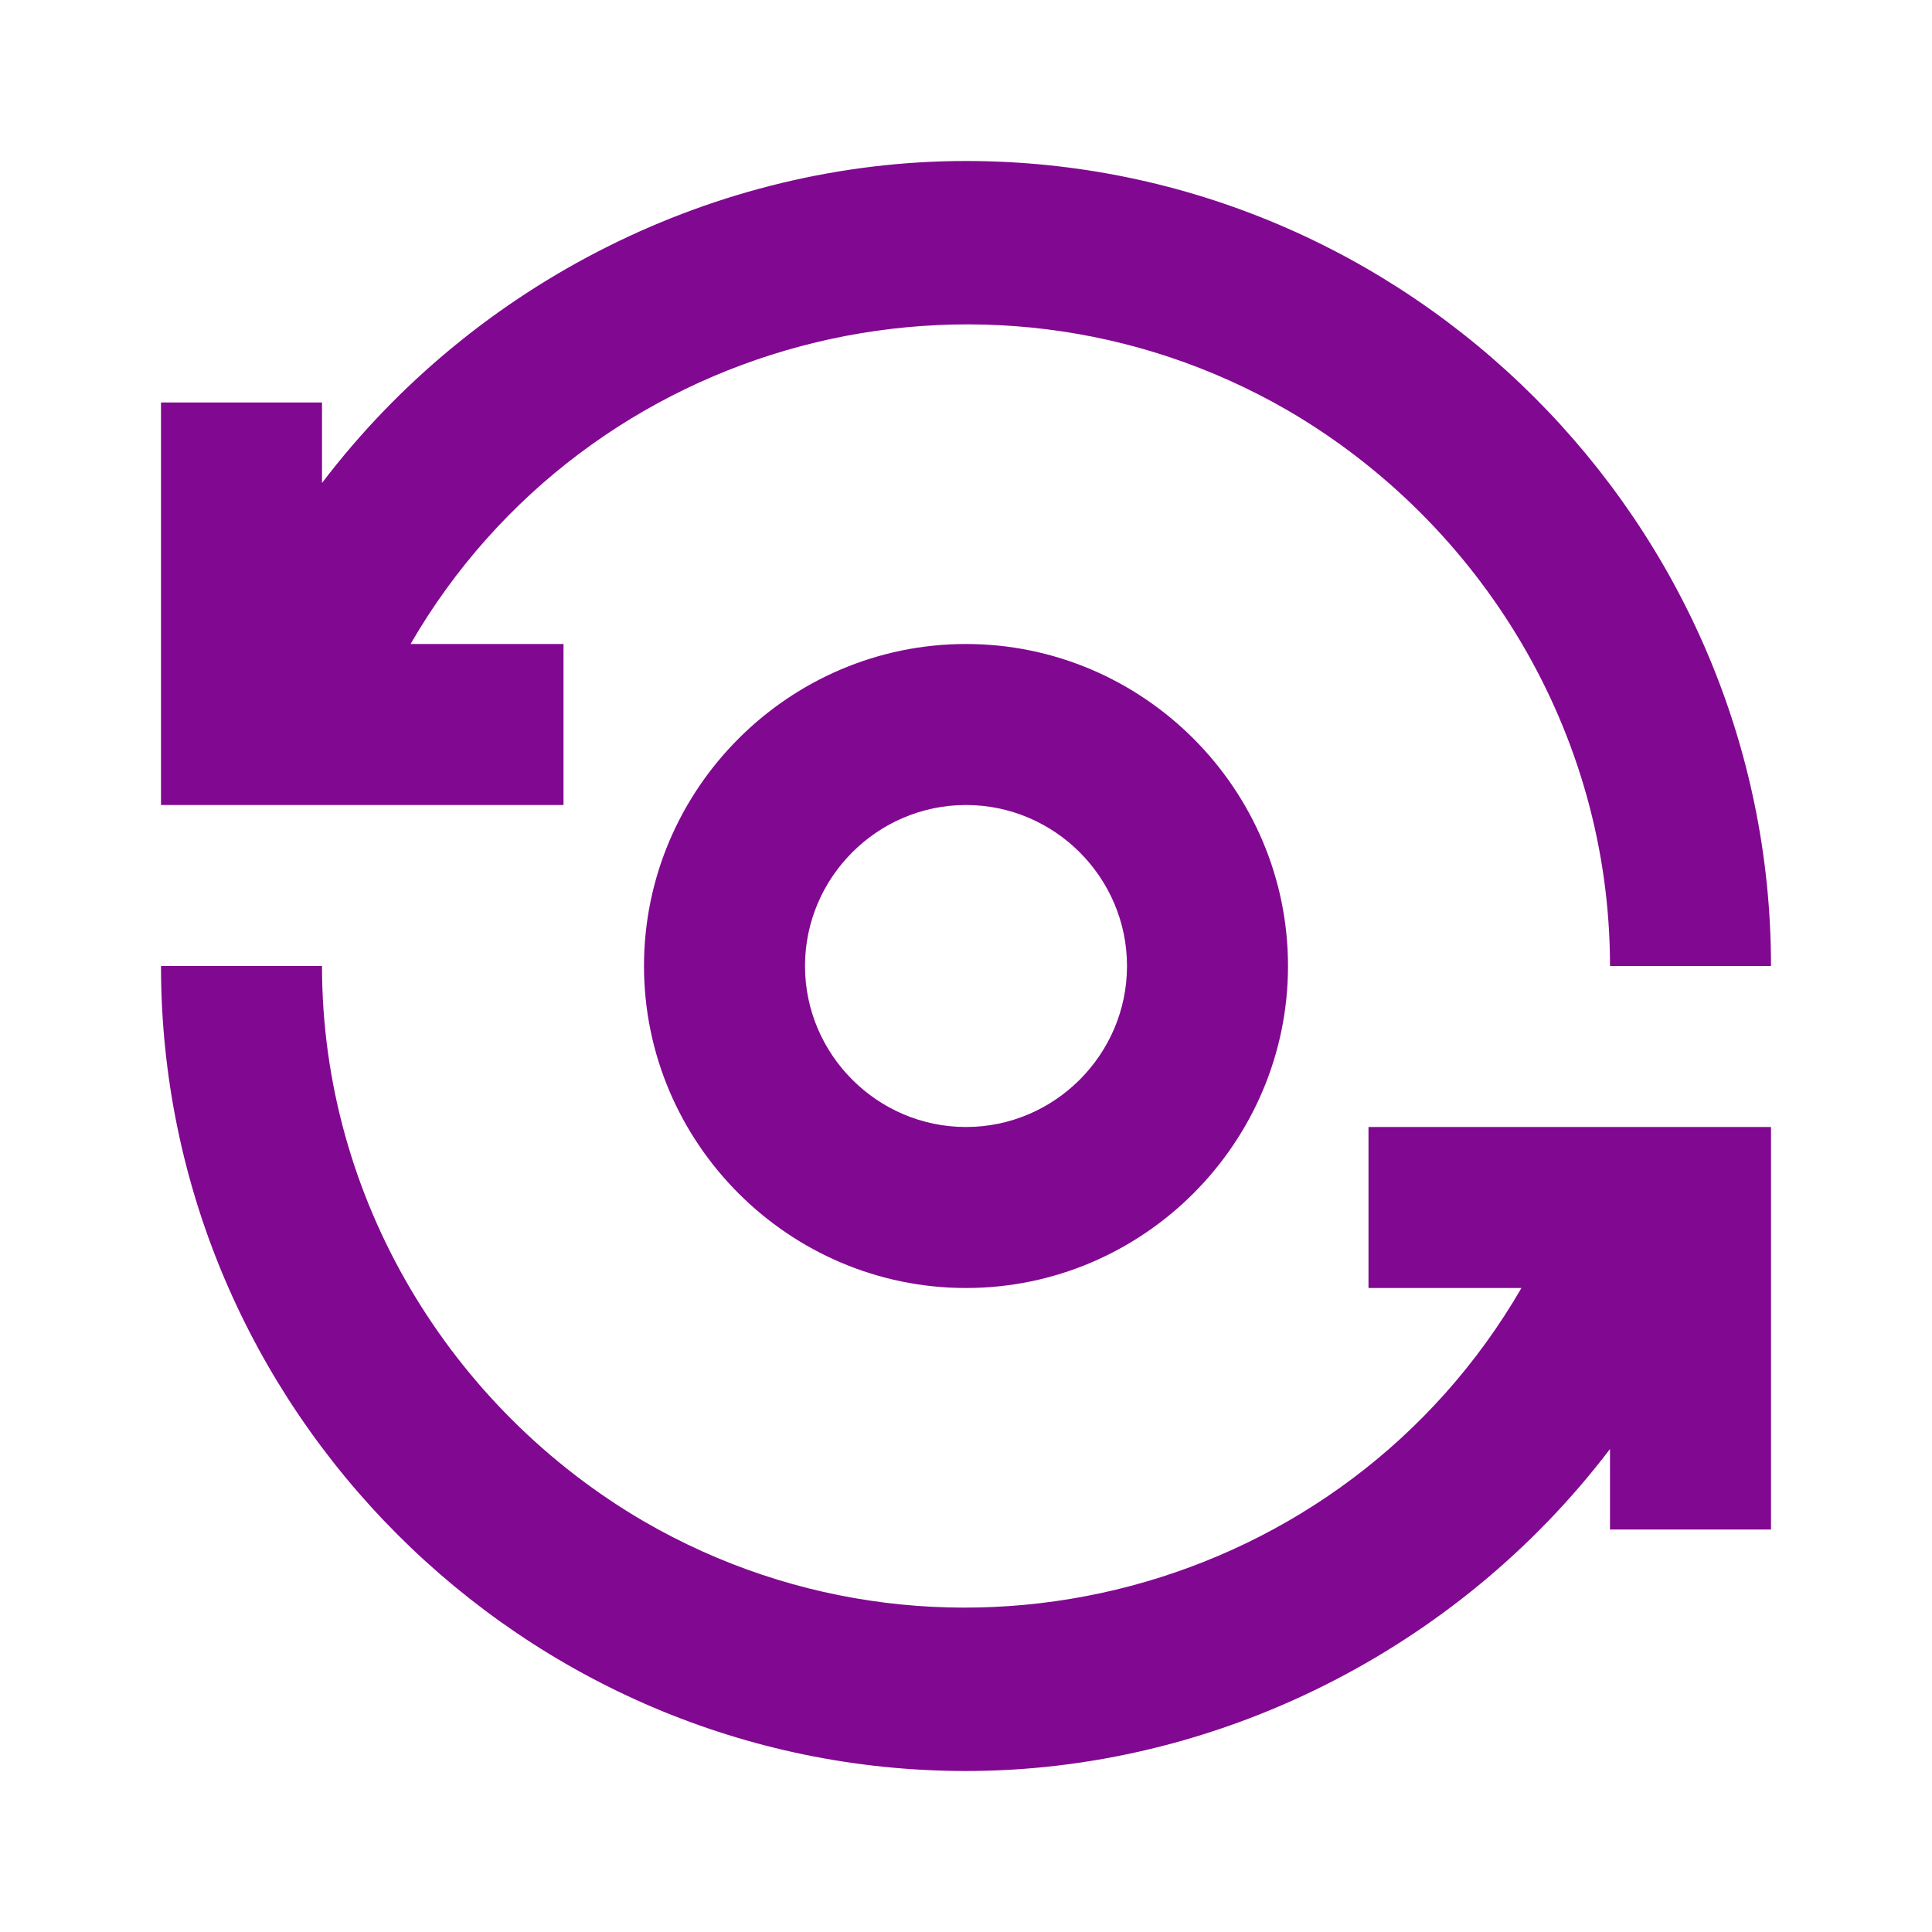
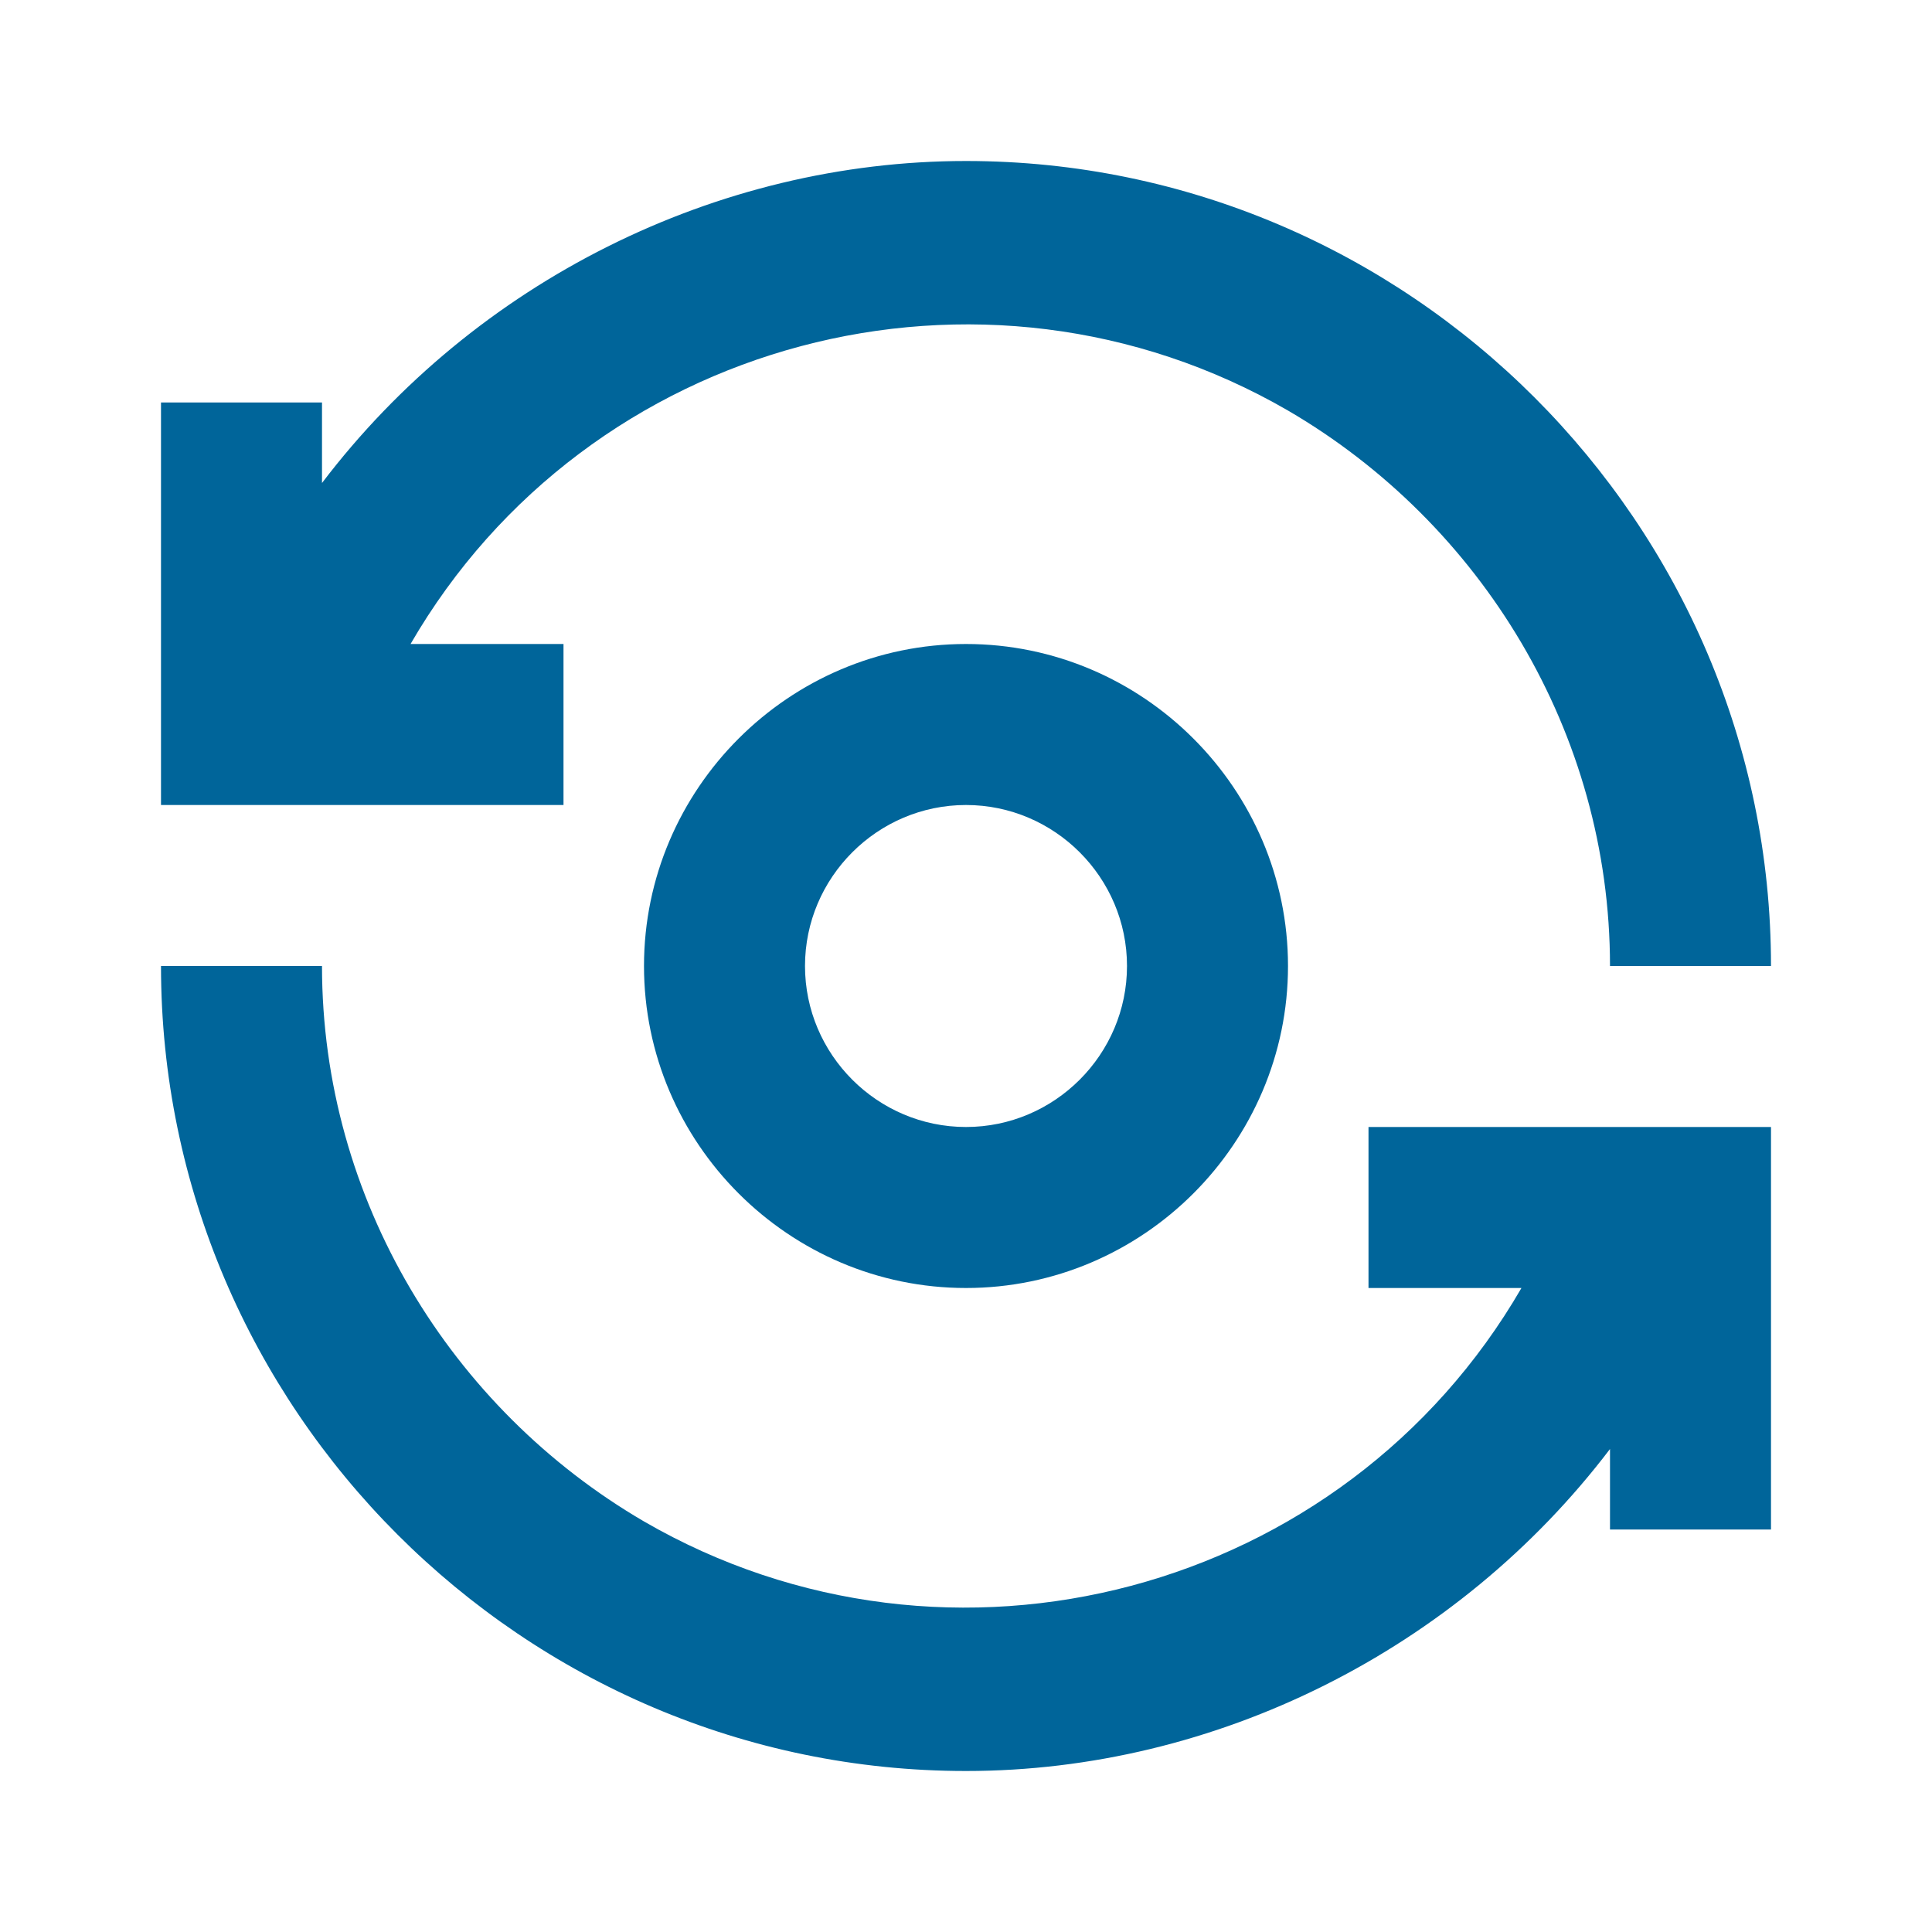
<svg xmlns="http://www.w3.org/2000/svg" version="1.1" id="Layer_1" x="0px" y="0px" viewBox="0 0 24 24" style="enable-background:new 0 0 24 24;" xml:space="preserve">
  <style type="text/css">
	.st0{fill:none;}
- 	.st1{fill:#810890;}
+ 	.st1{fill:#00659a;}
</style>
  <rect class="st0" width="24" height="24" />
  <g id="Group_8823">
    <path id="Path_18880" class="st1" d="M8,12c0,2.2,1.8,4,4,4s4-1.8,4-4s-1.8-4-4-4S8,9.8,8,12z M14,12c0,1.1-0.9,2-2,2s-2-0.9-2-2   s0.9-2,2-2S14,10.9,14,12z" />
    <path id="Path_18881" class="st1" d="M7,8H5.1C7.3,4.2,12.2,2.9,16,5.1c2.4,1.4,4,4,4,6.9h2c0-5.5-4.5-10-10-10C8.9,2,5.9,3.5,4,6   V5H2v5h5V8z" />
    <path id="Path_18882" class="st1" d="M17,16h1.9c-2.2,3.8-7.1,5.1-10.9,2.9c-2.4-1.4-4-4-4-6.9H2c0,5.5,4.5,10,10,10   c3.1,0,6.1-1.5,8-4v1h2v-5h-5V16z" />
  </g>
  <path id="Rectangle_4408" class="st0" d="M0,0h24v24H0V0z" />
</svg>
